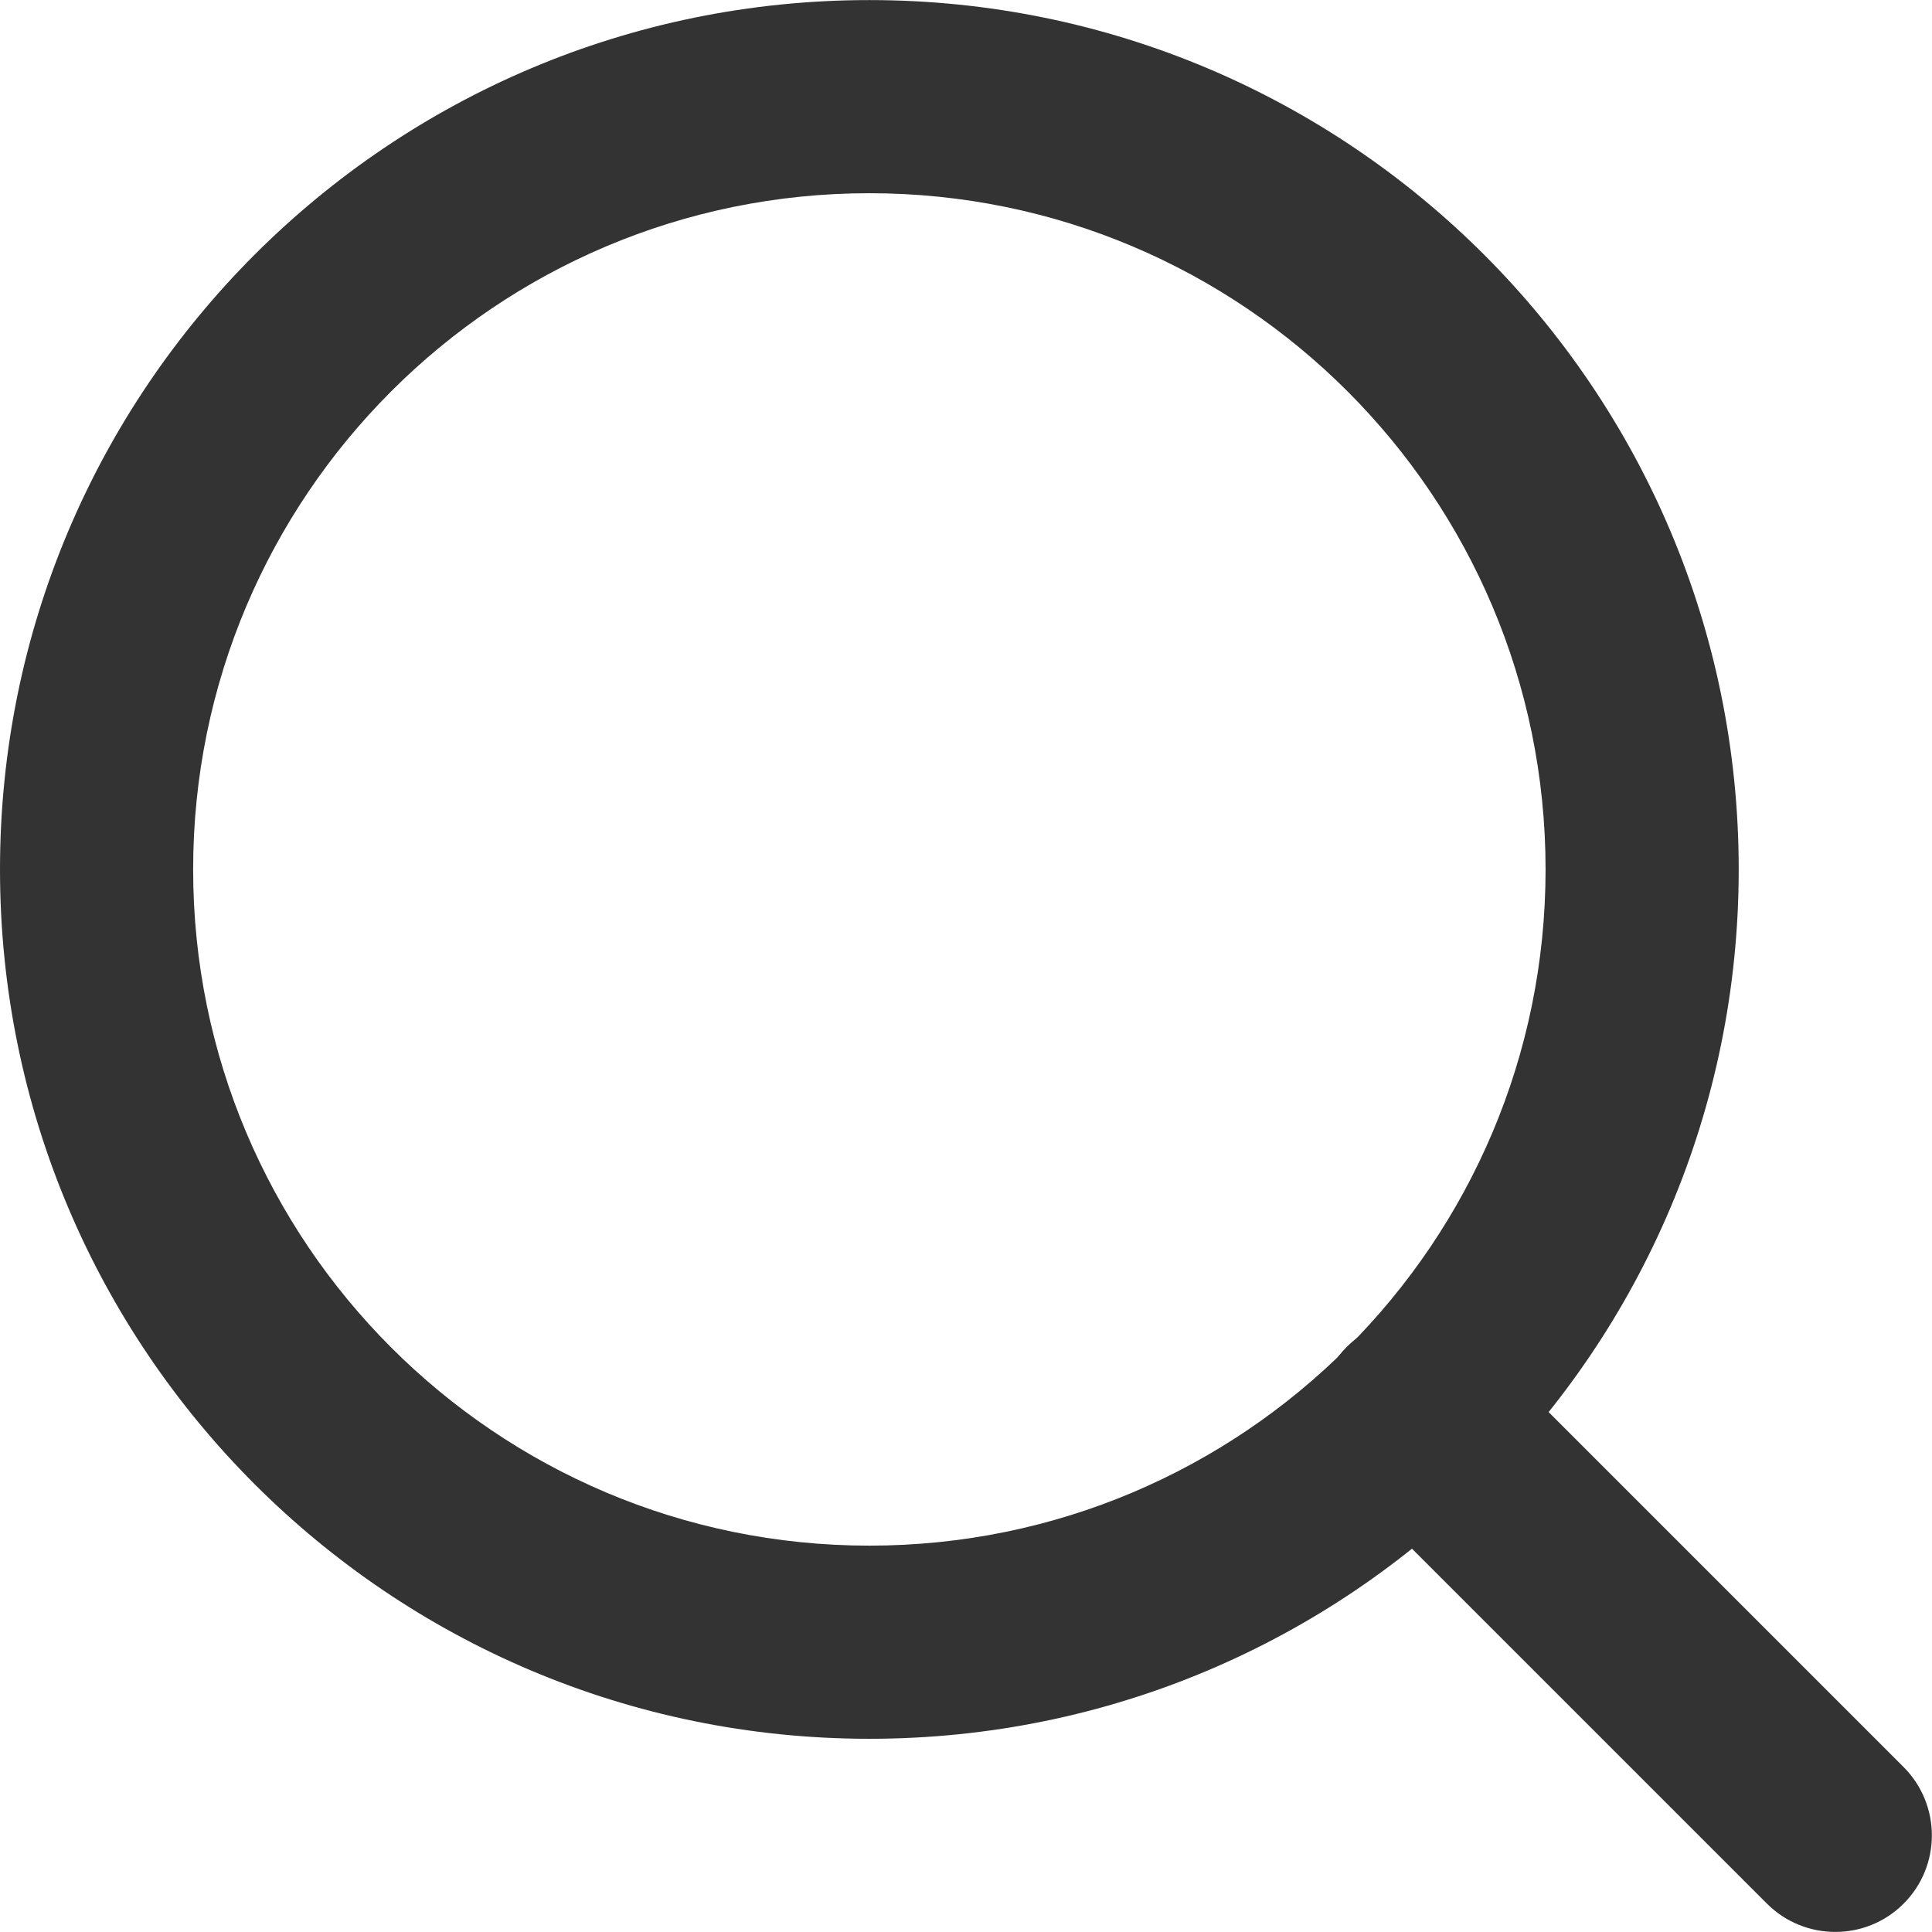
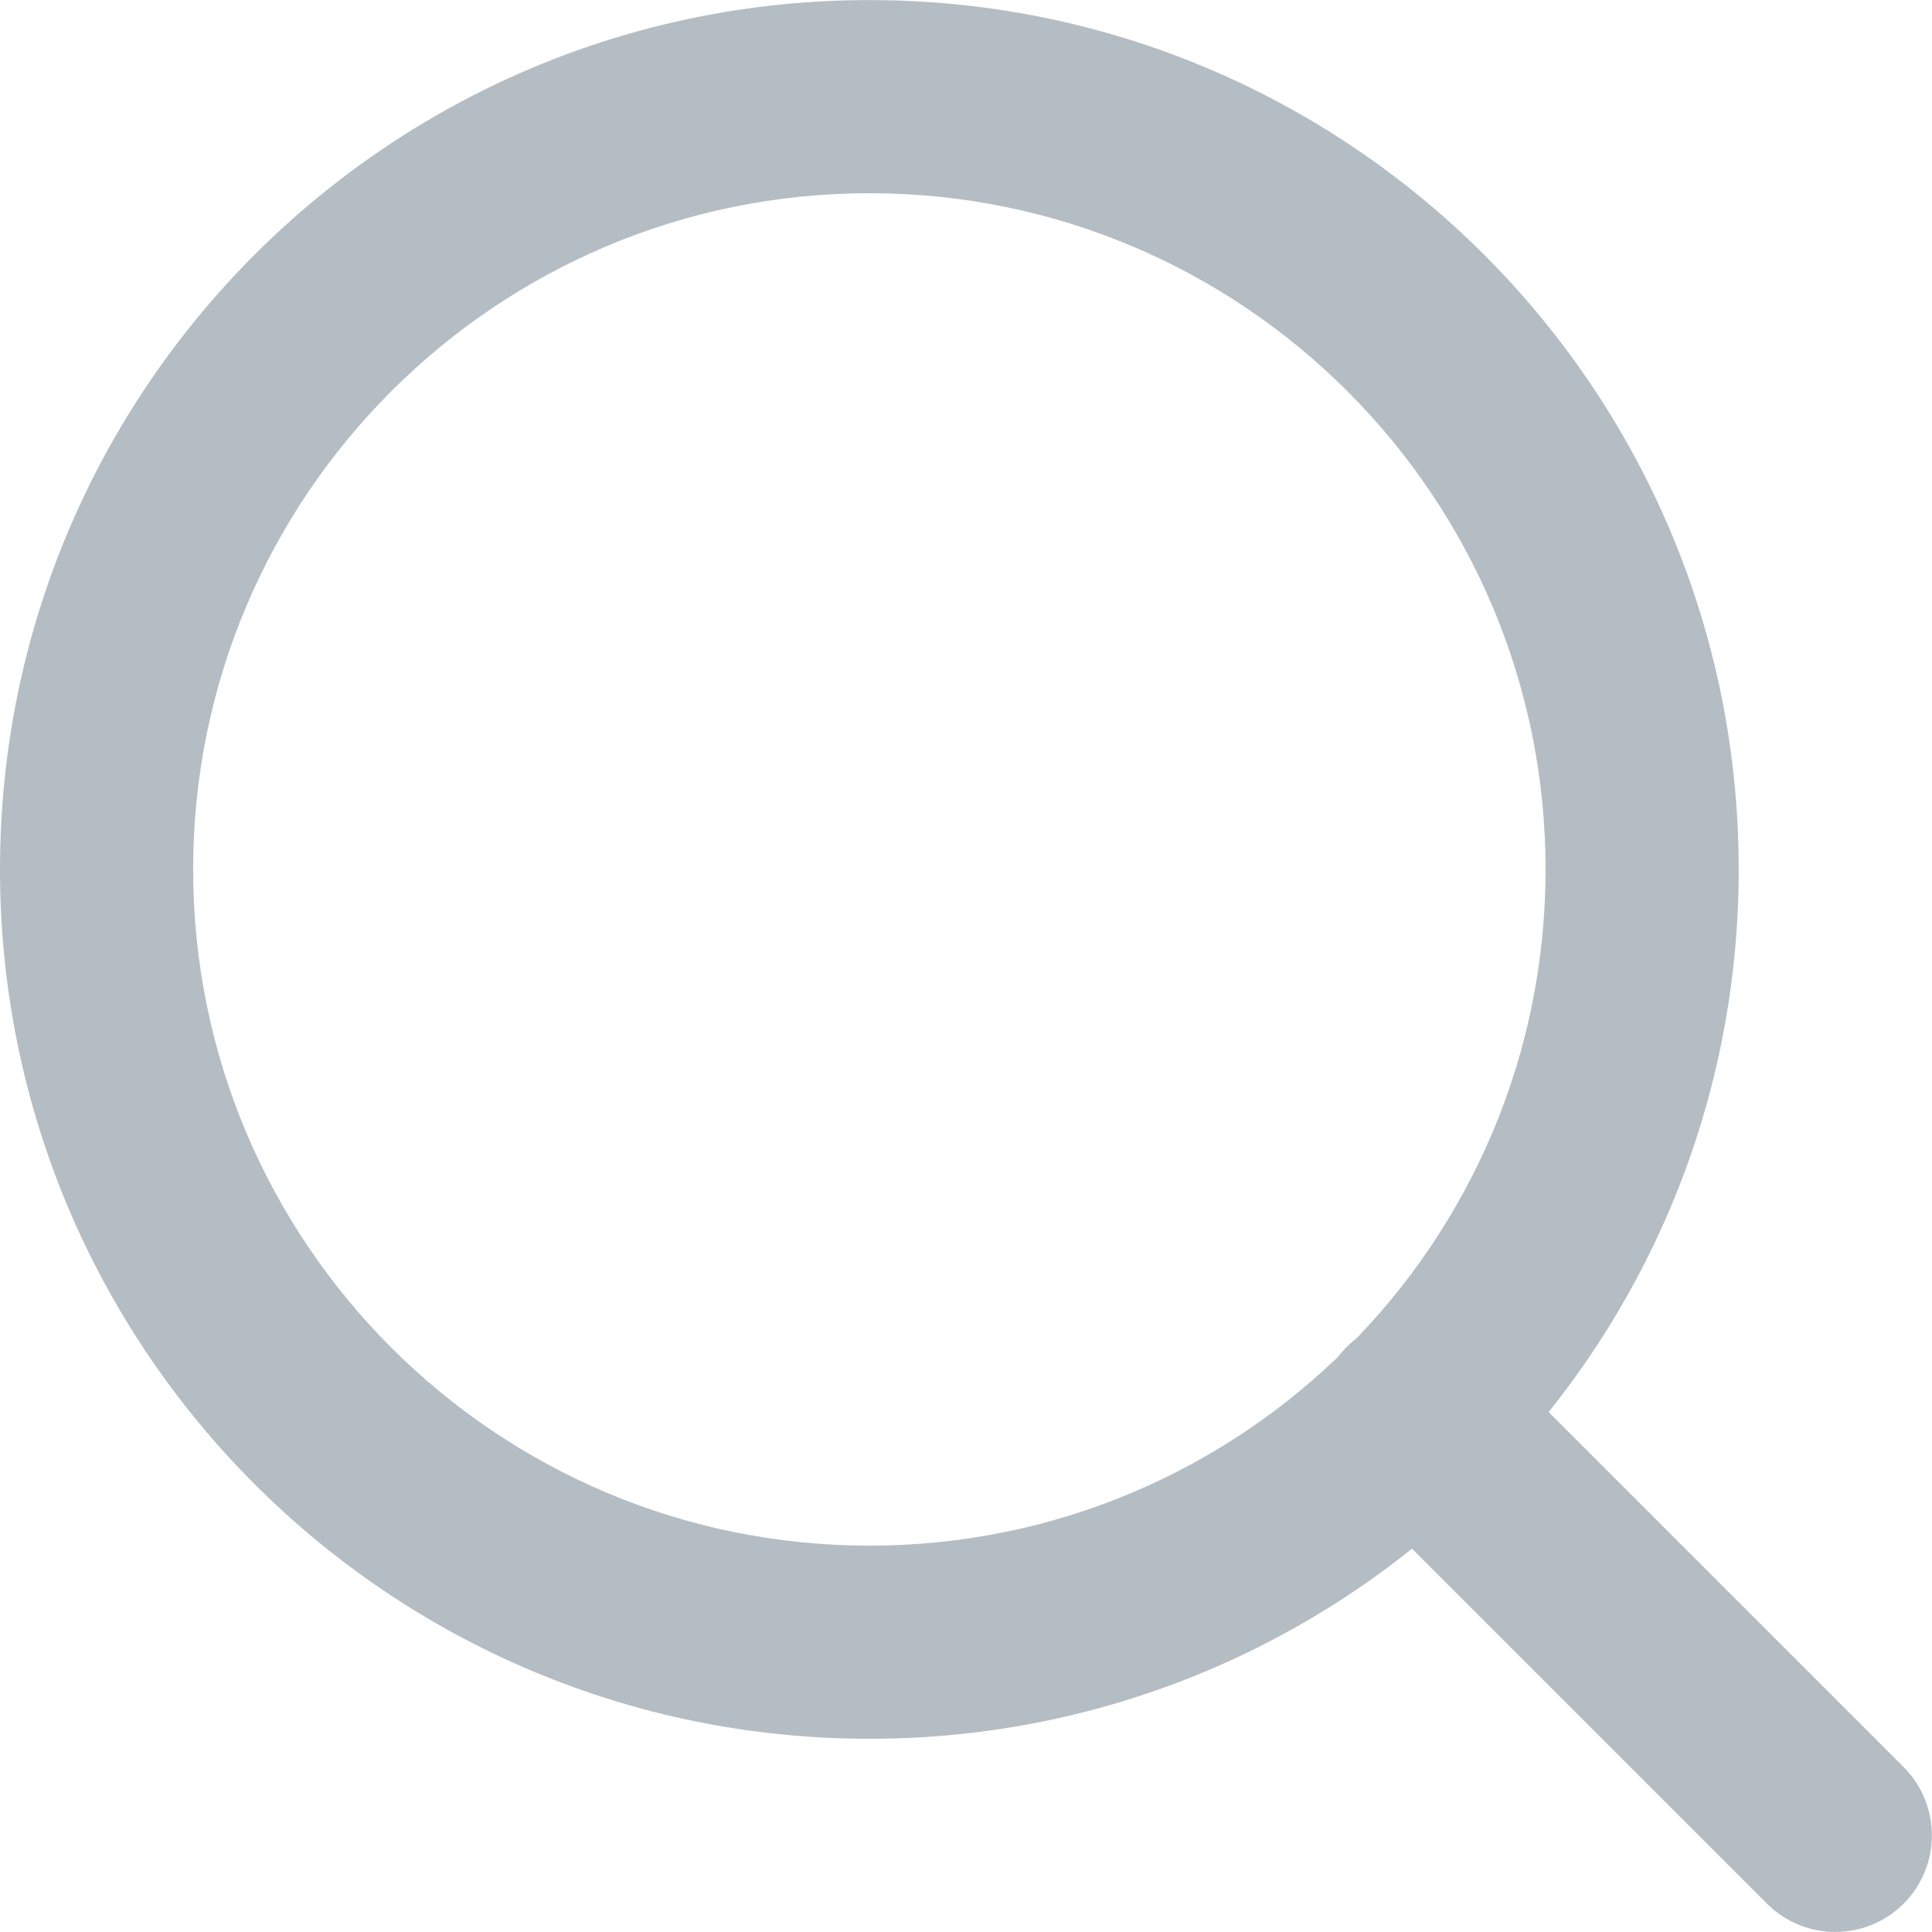
<svg xmlns="http://www.w3.org/2000/svg" width="13.333" height="13.333" viewBox="0 0 13.334 13.333" fill="none">
  <defs />
-   <path id="Vector (Stroke)" d="M6 1.333C3.423 1.333 1.333 3.423 1.333 6C1.333 8.577 3.423 10.667 6 10.667C8.577 10.667 10.667 8.577 10.667 6C10.667 3.423 8.577 1.333 6 1.333ZM0 6C0 2.686 2.686 0 6 0C9.314 0 12 2.686 12 6C12 9.314 9.314 12 6 12C2.686 12 0 9.314 0 6Z" fill="#333333" fill-opacity="1" fill-rule="evenodd" />
-   <path id="Vector (Stroke)" d="M9.295 9.295C9.556 9.035 9.978 9.035 10.238 9.295L13.138 12.195C13.398 12.456 13.398 12.878 13.138 13.138C12.878 13.398 12.456 13.398 12.195 13.138L9.295 10.238C9.035 9.978 9.035 9.556 9.295 9.295Z" fill="#333333" fill-opacity="1" fill-rule="evenodd" />
+   <path id="Vector (Stroke)" d="M6 1.333C3.423 1.333 1.333 3.423 1.333 6C1.333 8.577 3.423 10.667 6 10.667C8.577 10.667 10.667 8.577 10.667 6C10.667 3.423 8.577 1.333 6 1.333ZM0 6C0 2.686 2.686 0 6 0C9.314 0 12 2.686 12 6C12 9.314 9.314 12 6 12C2.686 12 0 9.314 0 6Z" fill="#B4BDC4" fill-opacity="1" fill-rule="evenodd" />
+   <path id="Vector (Stroke)" d="M9.295 9.295C9.556 9.035 9.978 9.035 10.238 9.295L13.138 12.195C13.398 12.456 13.398 12.878 13.138 13.138C12.878 13.398 12.456 13.398 12.195 13.138L9.295 10.238C9.035 9.978 9.035 9.556 9.295 9.295Z" fill="#B4BDC4" fill-opacity="1" fill-rule="evenodd" />
</svg>
